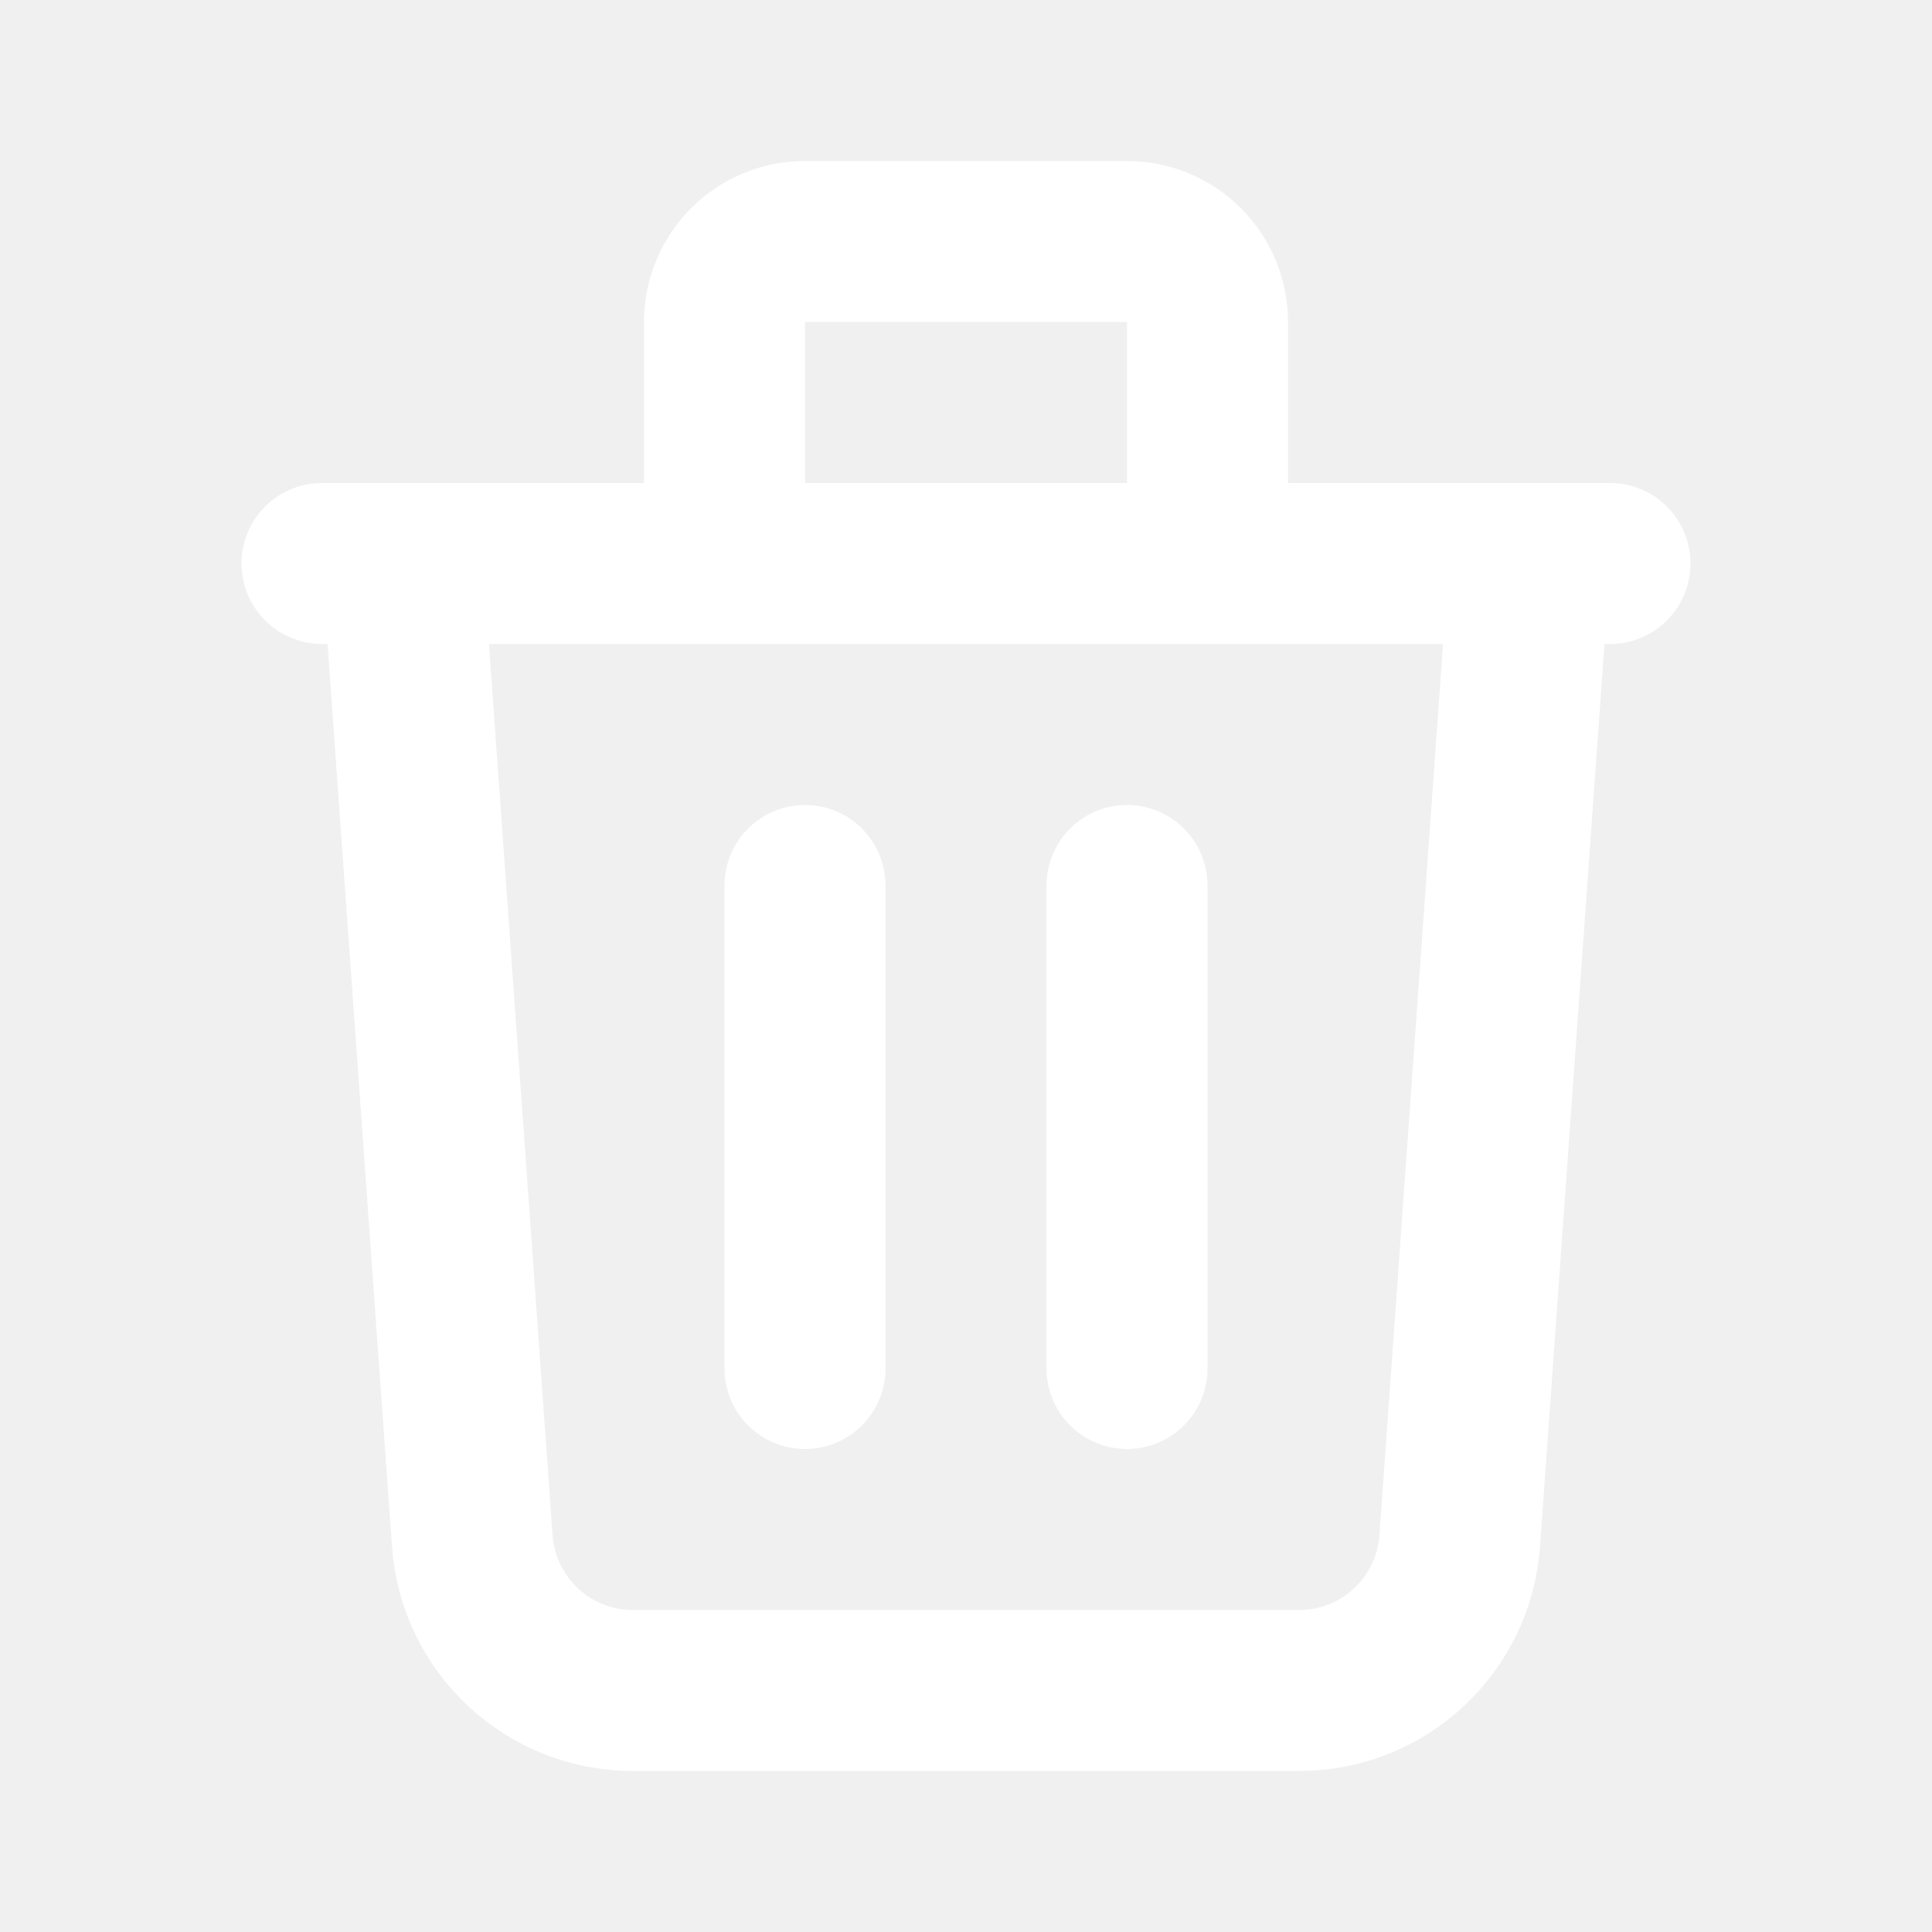
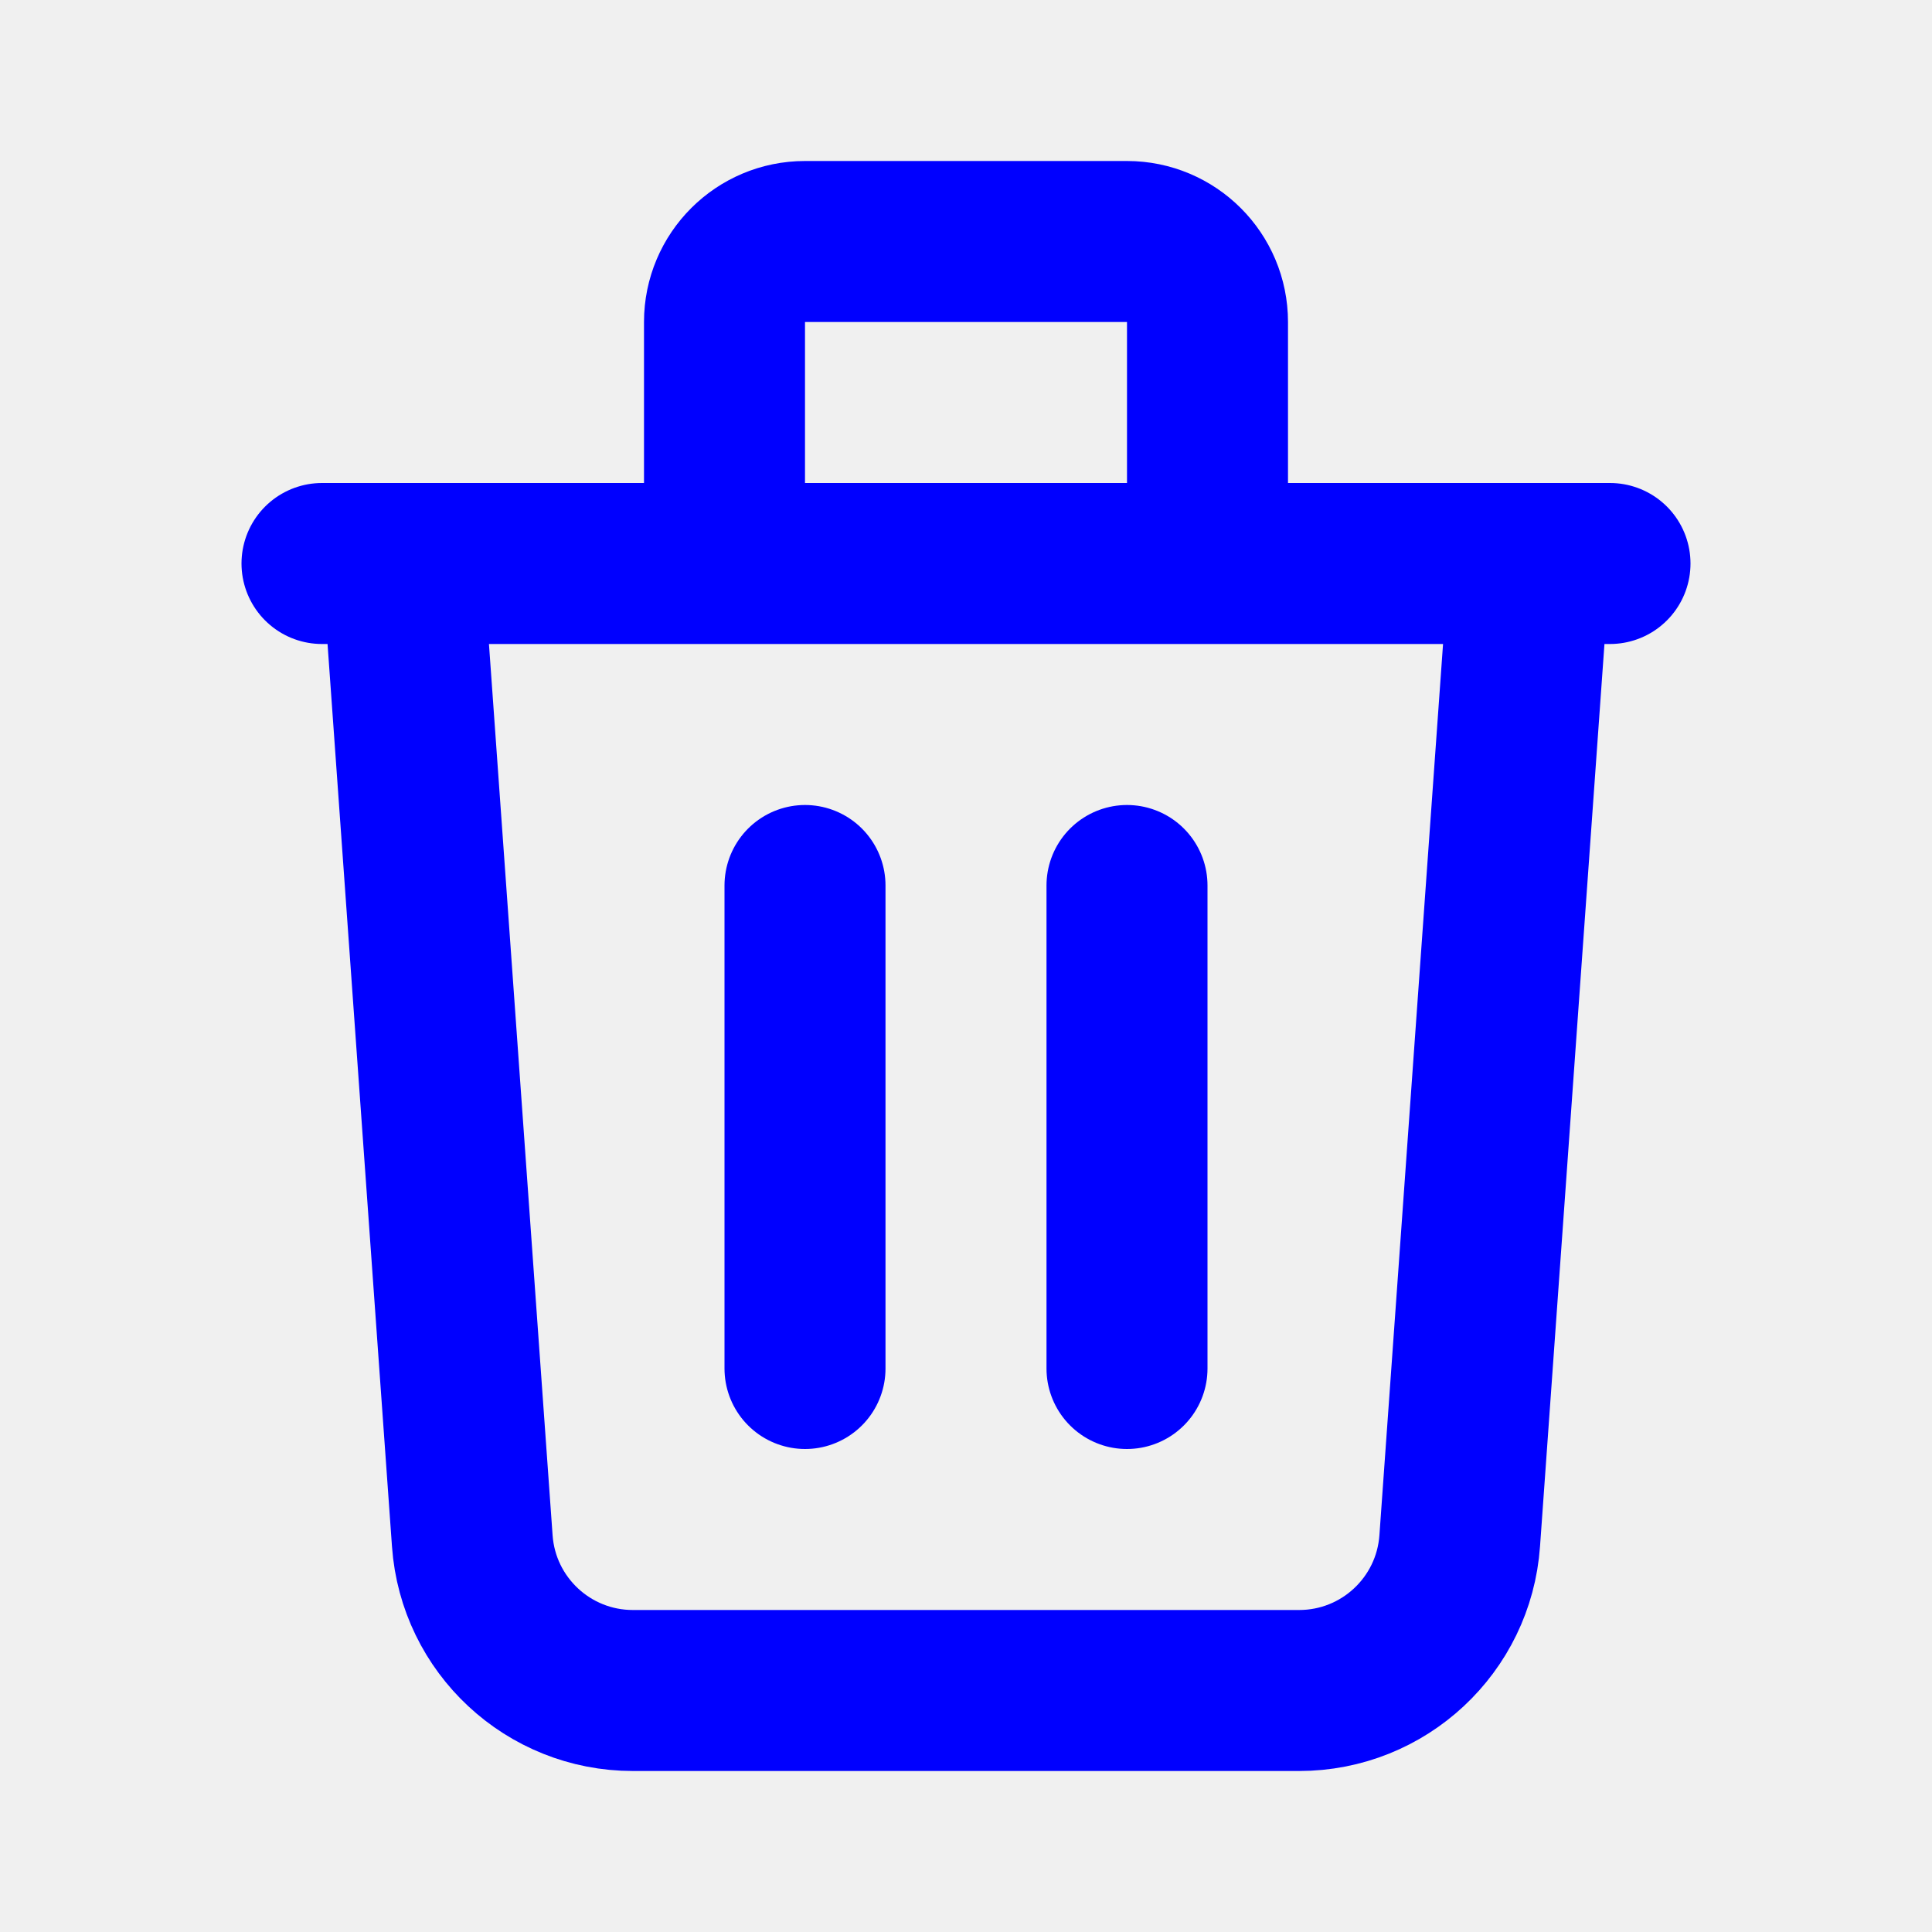
- <svg xmlns="http://www.w3.org/2000/svg" class="w-6 h-6" fill="none" stroke="#fff" viewBox="0 0 24 24">
+ <svg xmlns="http://www.w3.org/2000/svg" class="w-6 h-6" fill="none" stroke="Blue" viewBox="0 0 24 24">
  <path stroke-linecap="round" stroke-linejoin="round" stroke-width="2" d="M19 7l-.867 12.142A2 2 0 0116.138 21H7.862a2 2 0 01-1.995-1.858L5 7m5 4v6m4-6v6m1-10V4a1 1 0 00-1-1h-4a1 1 0 00-1 1v3M4 7h16" />
</svg>
